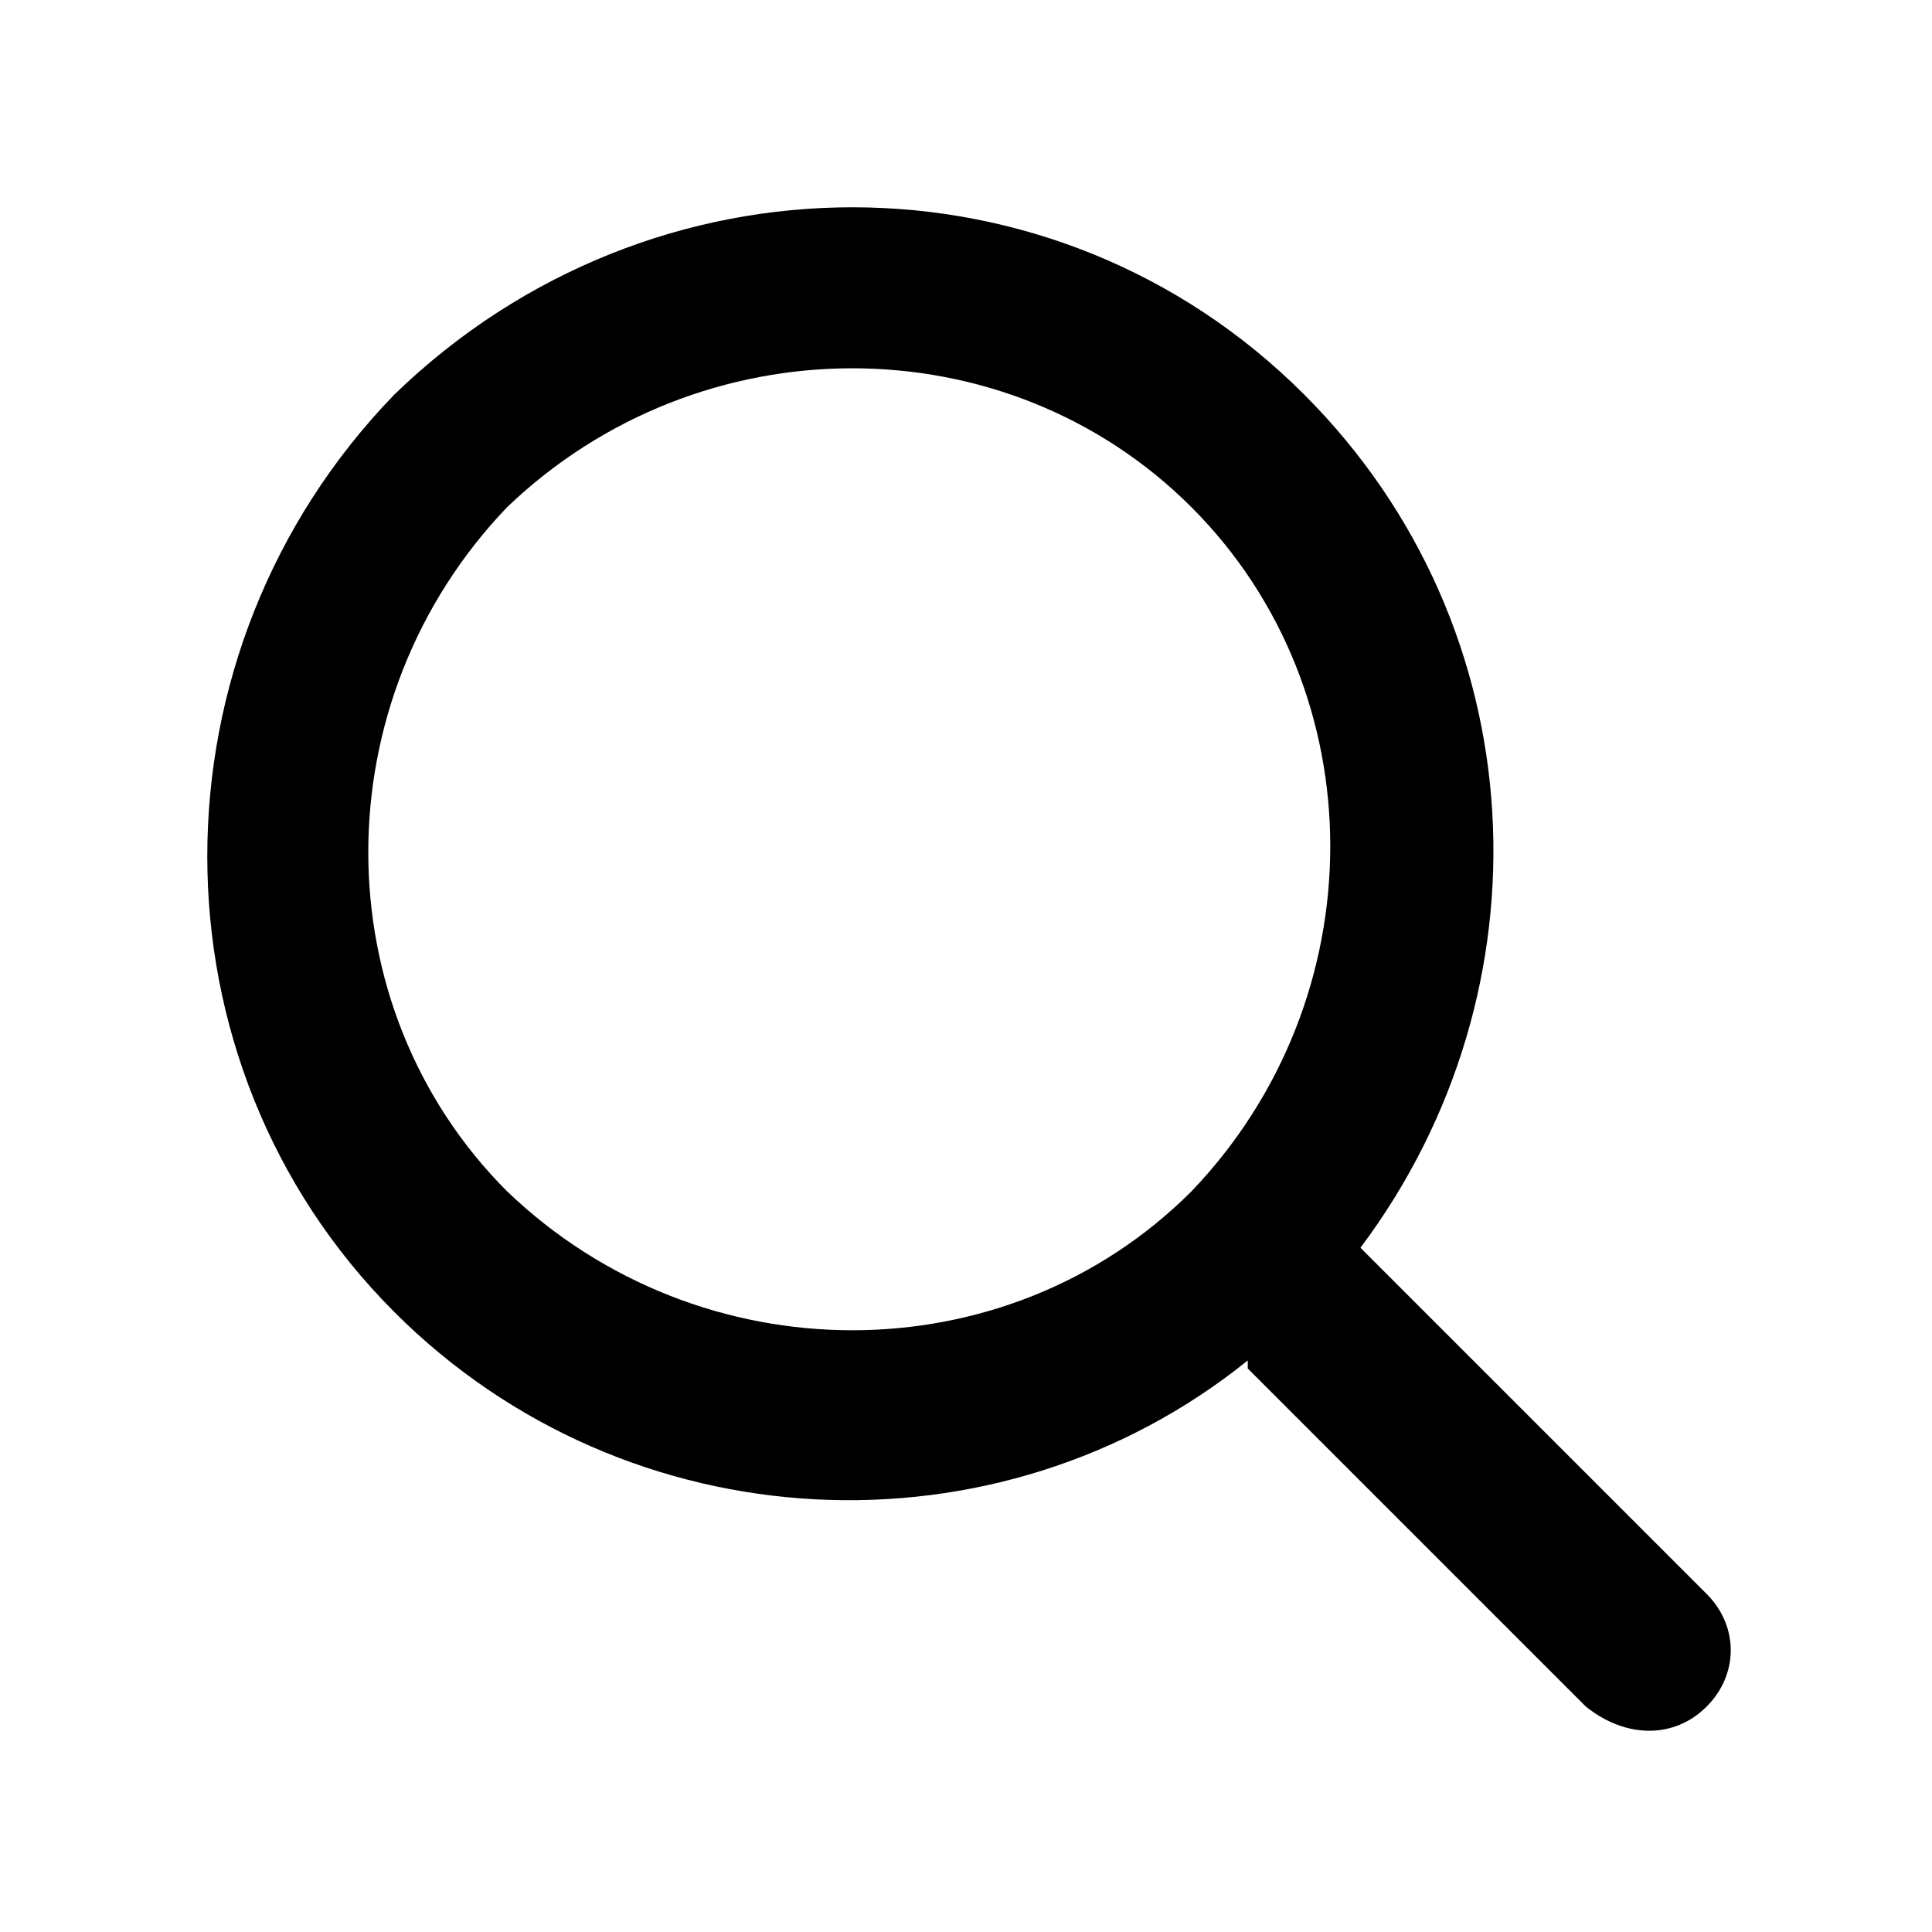
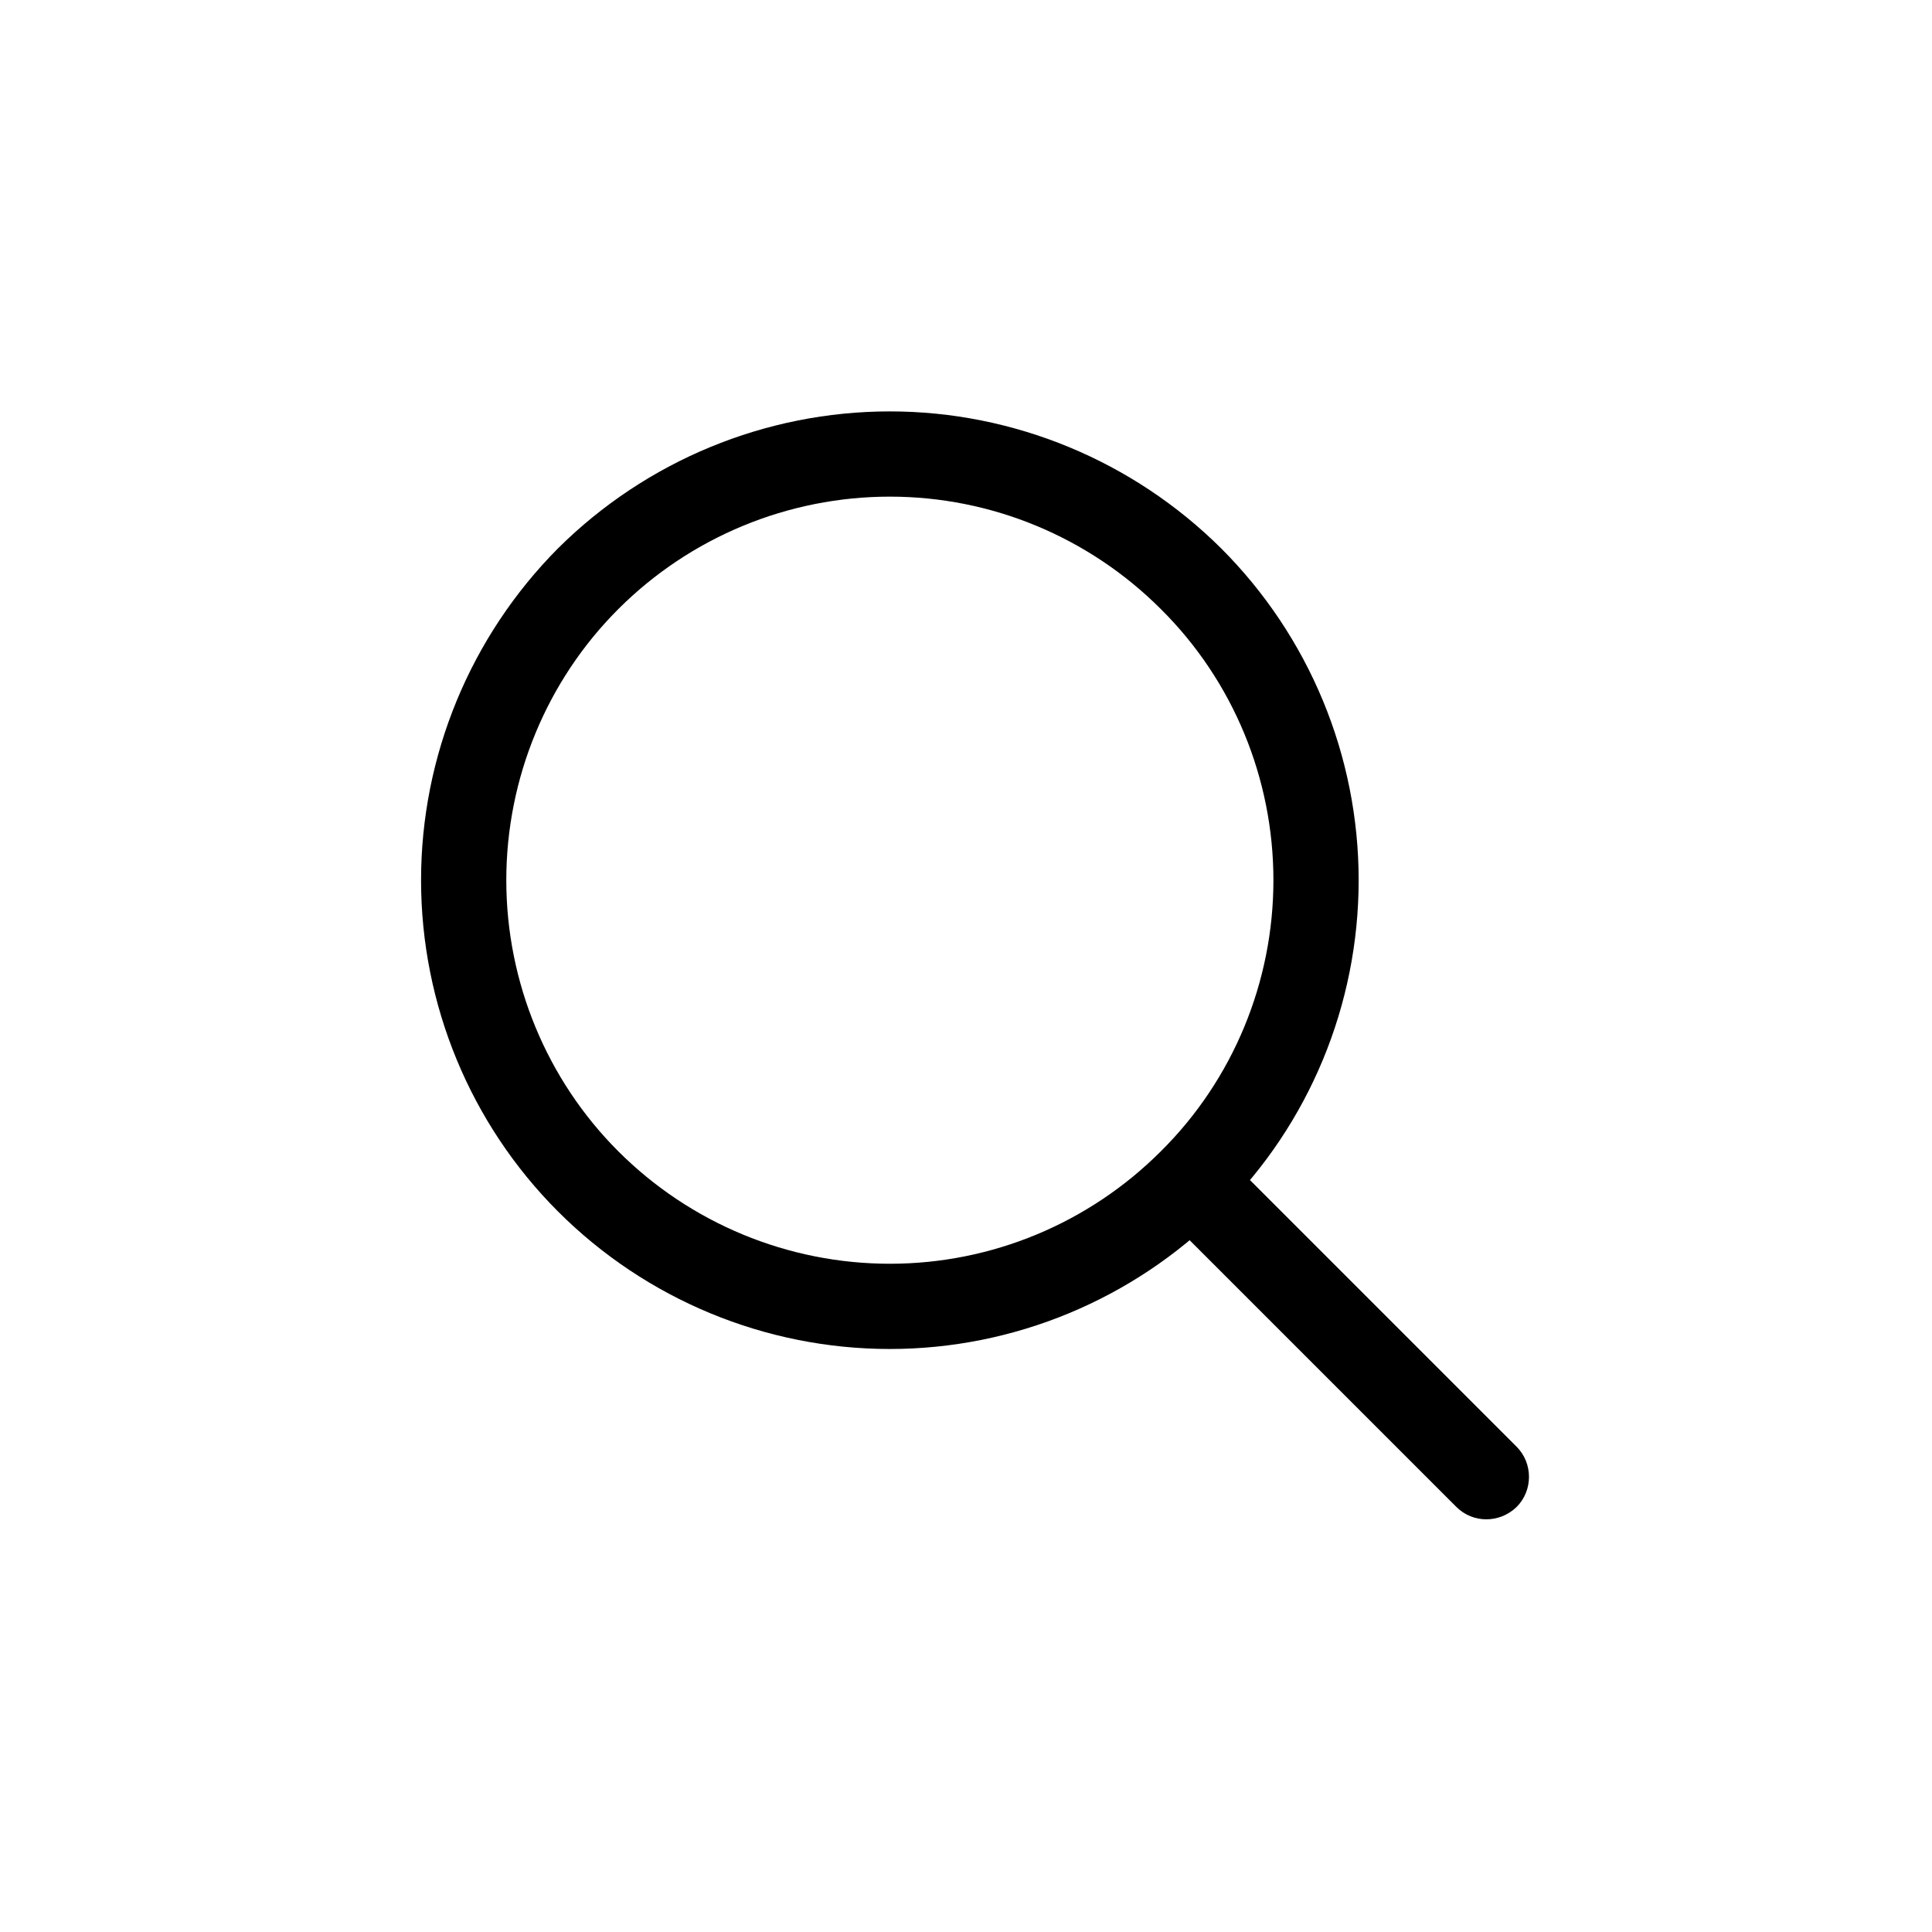
- <svg xmlns="http://www.w3.org/2000/svg" viewBox="0 0 24 24" width="24" height="24">
-   <path d="M16.9,15.5c2.4-3.2,2.2-7.7-0.7-10.6c-3.1-3.1-8.1-3.1-11.3,0c-3.1,3.2-3.1,8.3,0,11.4     c2.9,2.9,7.5,3.1,10.6,0.6c0,0.1,0,0.1,0,0.1l4.2,4.2c0.5,0.4,1.1,0.4,1.5,0c0.4-0.4,0.4-1,0-1.4L16.9,15.5     C16.9,15.5,16.9,15.5,16.9,15.5L16.9,15.5z M14.8,6.3c2.3,2.3,2.3,6.1,0,8.5c-2.3,2.3-6.1,2.3-8.5,0C4,12.5,4,8.7,6.3,6.3     C8.7,4,12.5,4,14.8,6.3z" />
+ <svg xmlns="http://www.w3.org/2000/svg" width="34" height="34" viewBox="0 0 34 34">
+   <path d="M25.63 26.52C25.92 26.81 26.39 26.81 26.69 26.52C26.98 26.23 26.98 25.75 26.69 25.46L26.16 25.99L25.63 26.52ZM23.16 15.49L23.91 15.49L23.16 15.49ZM15.66 7.99L15.66 7.24L15.66 7.99ZM10.35 10.19L9.82 9.65L9.82 9.65L10.35 10.19ZM8.16 15.49L7.41 15.49L8.16 15.49ZM15.66 22.99L15.66 23.74L15.66 22.99ZM26.16 25.99L26.69 25.46L21.49 20.26L20.96 20.79L20.43 21.32L25.63 26.52L26.16 25.99ZM20.96 20.79L21.49 21.32C23.04 19.78 23.91 17.68 23.91 15.49L23.16 15.49L22.41 15.49C22.41 17.28 21.7 19 20.43 20.26L20.96 20.79ZM23.16 15.49L23.91 15.49C23.91 13.3 23.04 11.2 21.49 9.65L20.96 10.19L20.43 10.72C21.7 11.98 22.41 13.7 22.41 15.49L23.16 15.49ZM20.96 10.19L21.49 9.65C19.94 8.11 17.84 7.24 15.66 7.24L15.66 7.99L15.66 8.74C17.45 8.74 19.16 9.45 20.43 10.72L20.96 10.19ZM15.66 7.99L15.66 7.24C13.47 7.24 11.37 8.11 9.82 9.65L10.35 10.19L10.88 10.72C12.15 9.45 13.87 8.74 15.66 8.74L15.66 7.99ZM10.35 10.19L9.82 9.65C8.28 11.2 7.41 13.3 7.41 15.49L8.16 15.49L8.91 15.49C8.91 13.7 9.62 11.98 10.88 10.72L10.35 10.19ZM8.16 15.49L7.41 15.49C7.41 17.68 8.28 19.78 9.82 21.32L10.35 20.79L10.88 20.26C9.62 19 8.91 17.28 8.91 15.49L8.16 15.49ZM10.35 20.79L9.82 21.32C11.37 22.87 13.47 23.74 15.66 23.74L15.66 22.99L15.66 22.24C13.87 22.24 12.15 21.53 10.88 20.26L10.35 20.79ZM15.66 22.99L15.66 23.74C17.84 23.74 19.94 22.87 21.49 21.32L20.96 20.79L20.43 20.26C19.16 21.53 17.45 22.24 15.66 22.24L15.66 22.99Z" fill="#000000" />
</svg>
